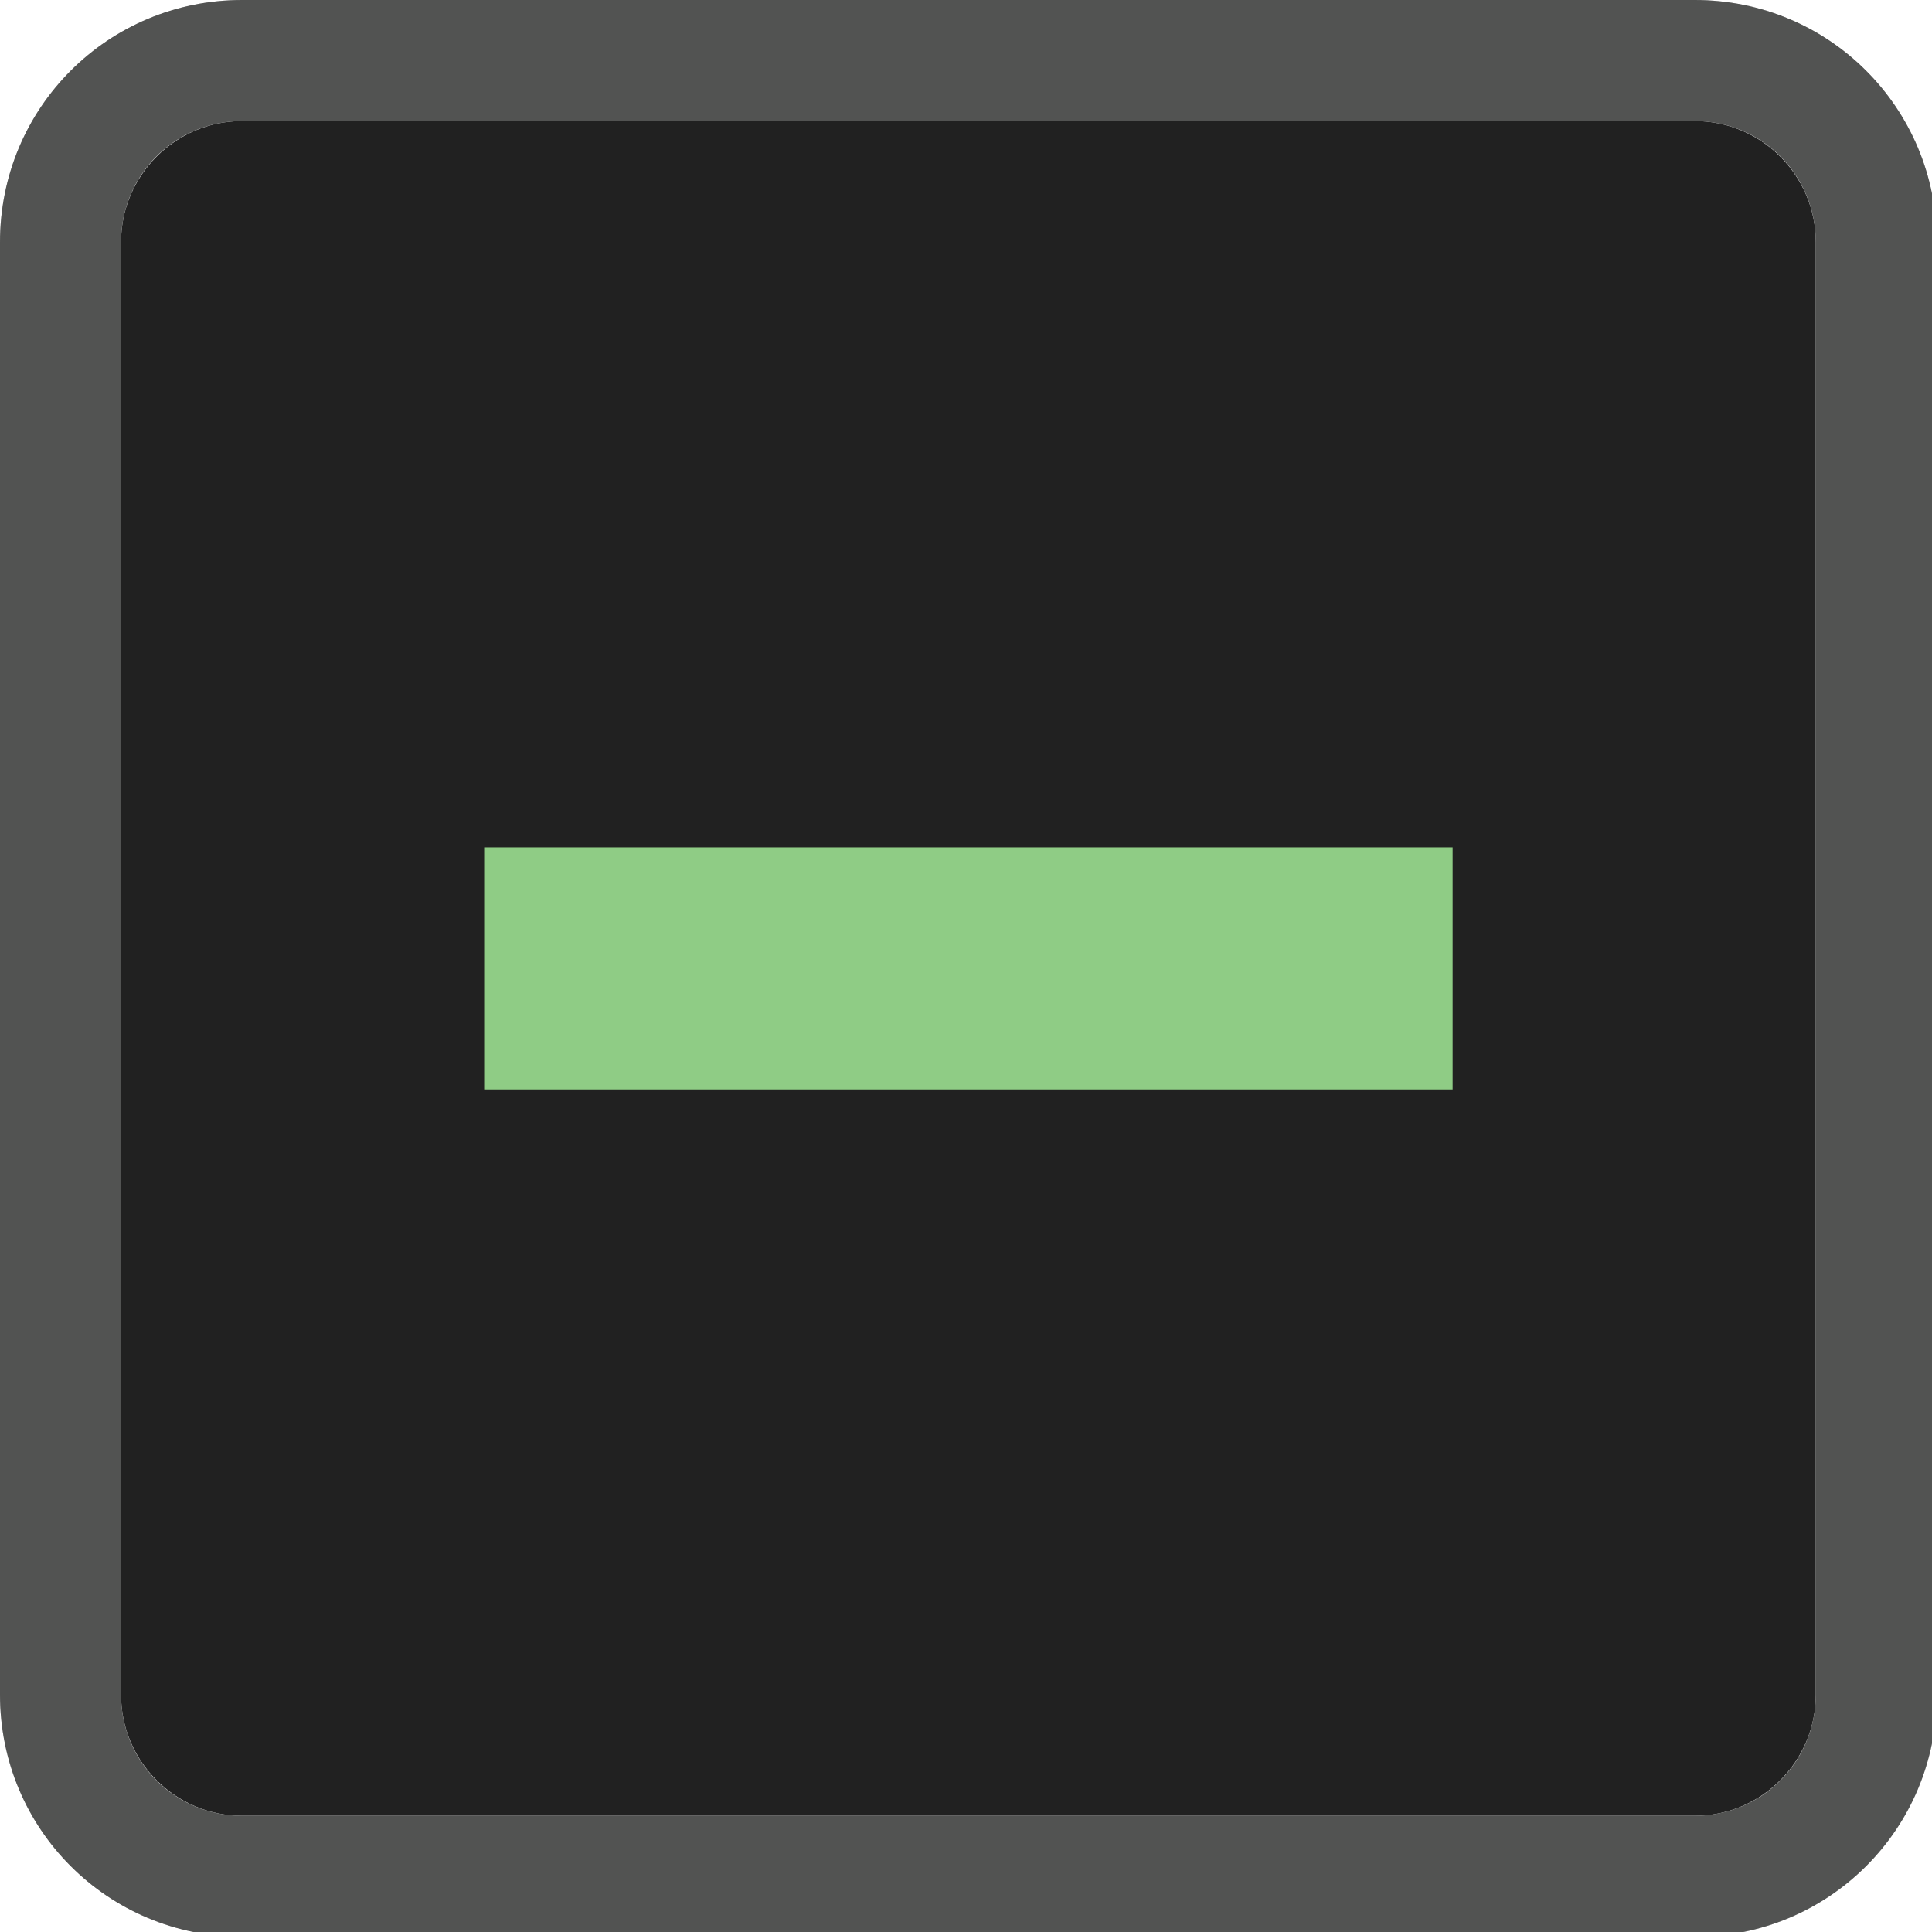
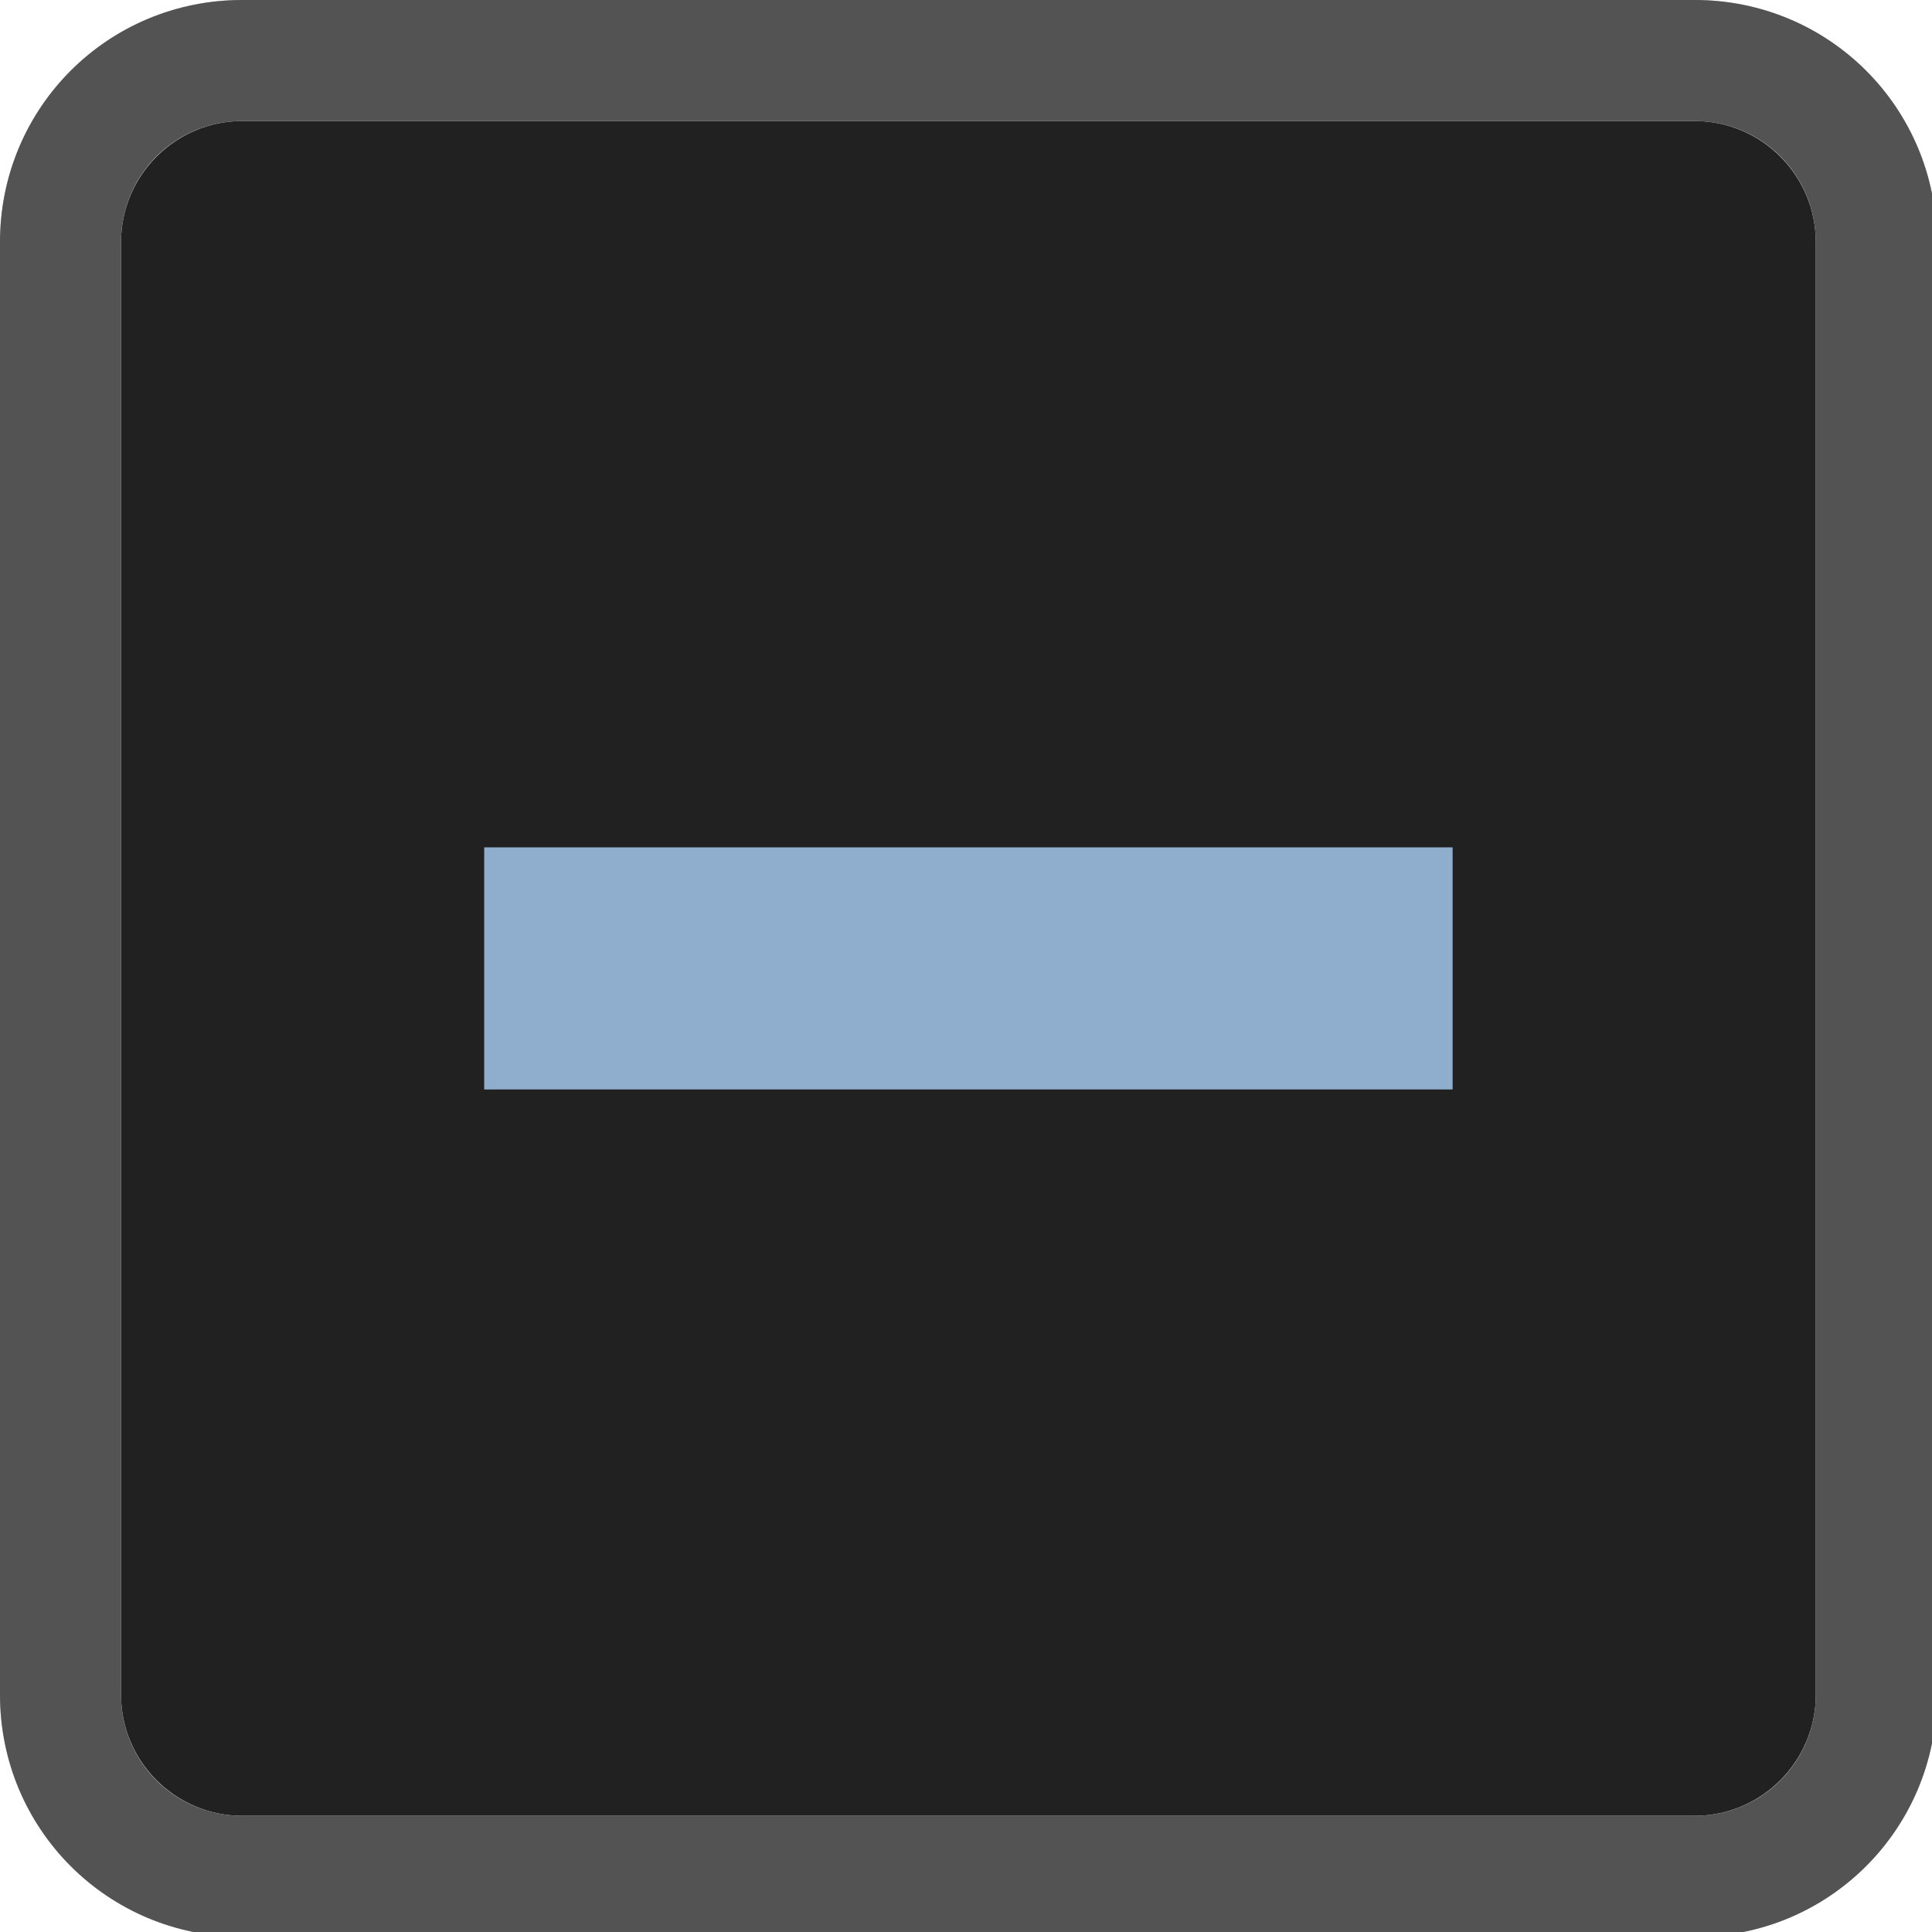
<svg xmlns="http://www.w3.org/2000/svg" width="133pt" height="133pt" viewBox="0 0 133 133" version="1.1">
  <g id="surface1">
    <path style=" stroke:none;fill-rule:nonzero;fill:#212121;fill-opacity:1;" d="M 16.668 8.332 L 116.668 8.332 C 121.258 8.332 125 12.078 125 16.668 L 125 116.668 C 125 121.258 121.258 125 116.668 125 L 16.668 125 C 12.078 125 8.332 121.258 8.332 116.668 L 8.332 16.668 C 8.332 12.078 12.078 8.332 16.668 8.332 Z M 16.668 8.332 " />
    <path style=" stroke:none;fill-rule:nonzero;fill:#212121;fill-opacity:1;" d="M 16.668 0 C 7.422 0 0 7.422 0 16.668 L 0 116.668 C 0 125.91 7.422 133.332 16.668 133.332 L 116.668 133.332 C 125.91 133.332 133.332 125.91 133.332 116.668 L 133.332 16.668 C 133.332 7.422 125.91 0 116.668 0 Z M 16.668 8.332 L 116.668 8.332 C 121.289 8.332 125 12.043 125 16.668 L 125 116.668 C 125 121.289 121.289 125 116.668 125 L 16.668 125 C 12.043 125 8.332 121.289 8.332 116.668 L 8.332 16.668 C 8.332 12.043 12.043 8.332 16.668 8.332 Z M 16.668 8.332 " />
    <path style=" stroke:none;fill-rule:nonzero;fill:#c5c8c6;fill-opacity:0.30;" d="M 16.668 0 C 7.422 0 0 7.422 0 16.668 L 0 116.668 C 0 125.91 7.422 133.332 16.668 133.332 L 116.668 133.332 C 125.91 133.332 133.332 125.91 133.332 116.668 L 133.332 16.668 C 133.332 7.422 125.91 0 116.668 0 Z M 16.668 8.332 L 116.668 8.332 C 121.289 8.332 125 12.043 125 16.668 L 125 116.668 C 125 121.289 121.289 125 116.668 125 L 16.668 125 C 12.043 125 8.332 121.289 8.332 116.668 L 8.332 16.668 C 8.332 12.043 12.043 8.332 16.668 8.332 Z M 16.668 8.332 " />
-     <path style=" stroke:none;fill-rule:nonzero;fill:#8fcc85;fill-opacity:1;" d="M 33.332 58.332 L 100 58.332 L 100 75 L 33.332 75 Z M 33.332 58.332 " />
+     <path style=" stroke:none;fill-rule:nonzero;fill:#8fadcc;fill-opacity:1;" d="M 33.332 58.332 L 100 58.332 L 100 75 L 33.332 75 Z M 33.332 58.332 " />
  </g>
</svg>
